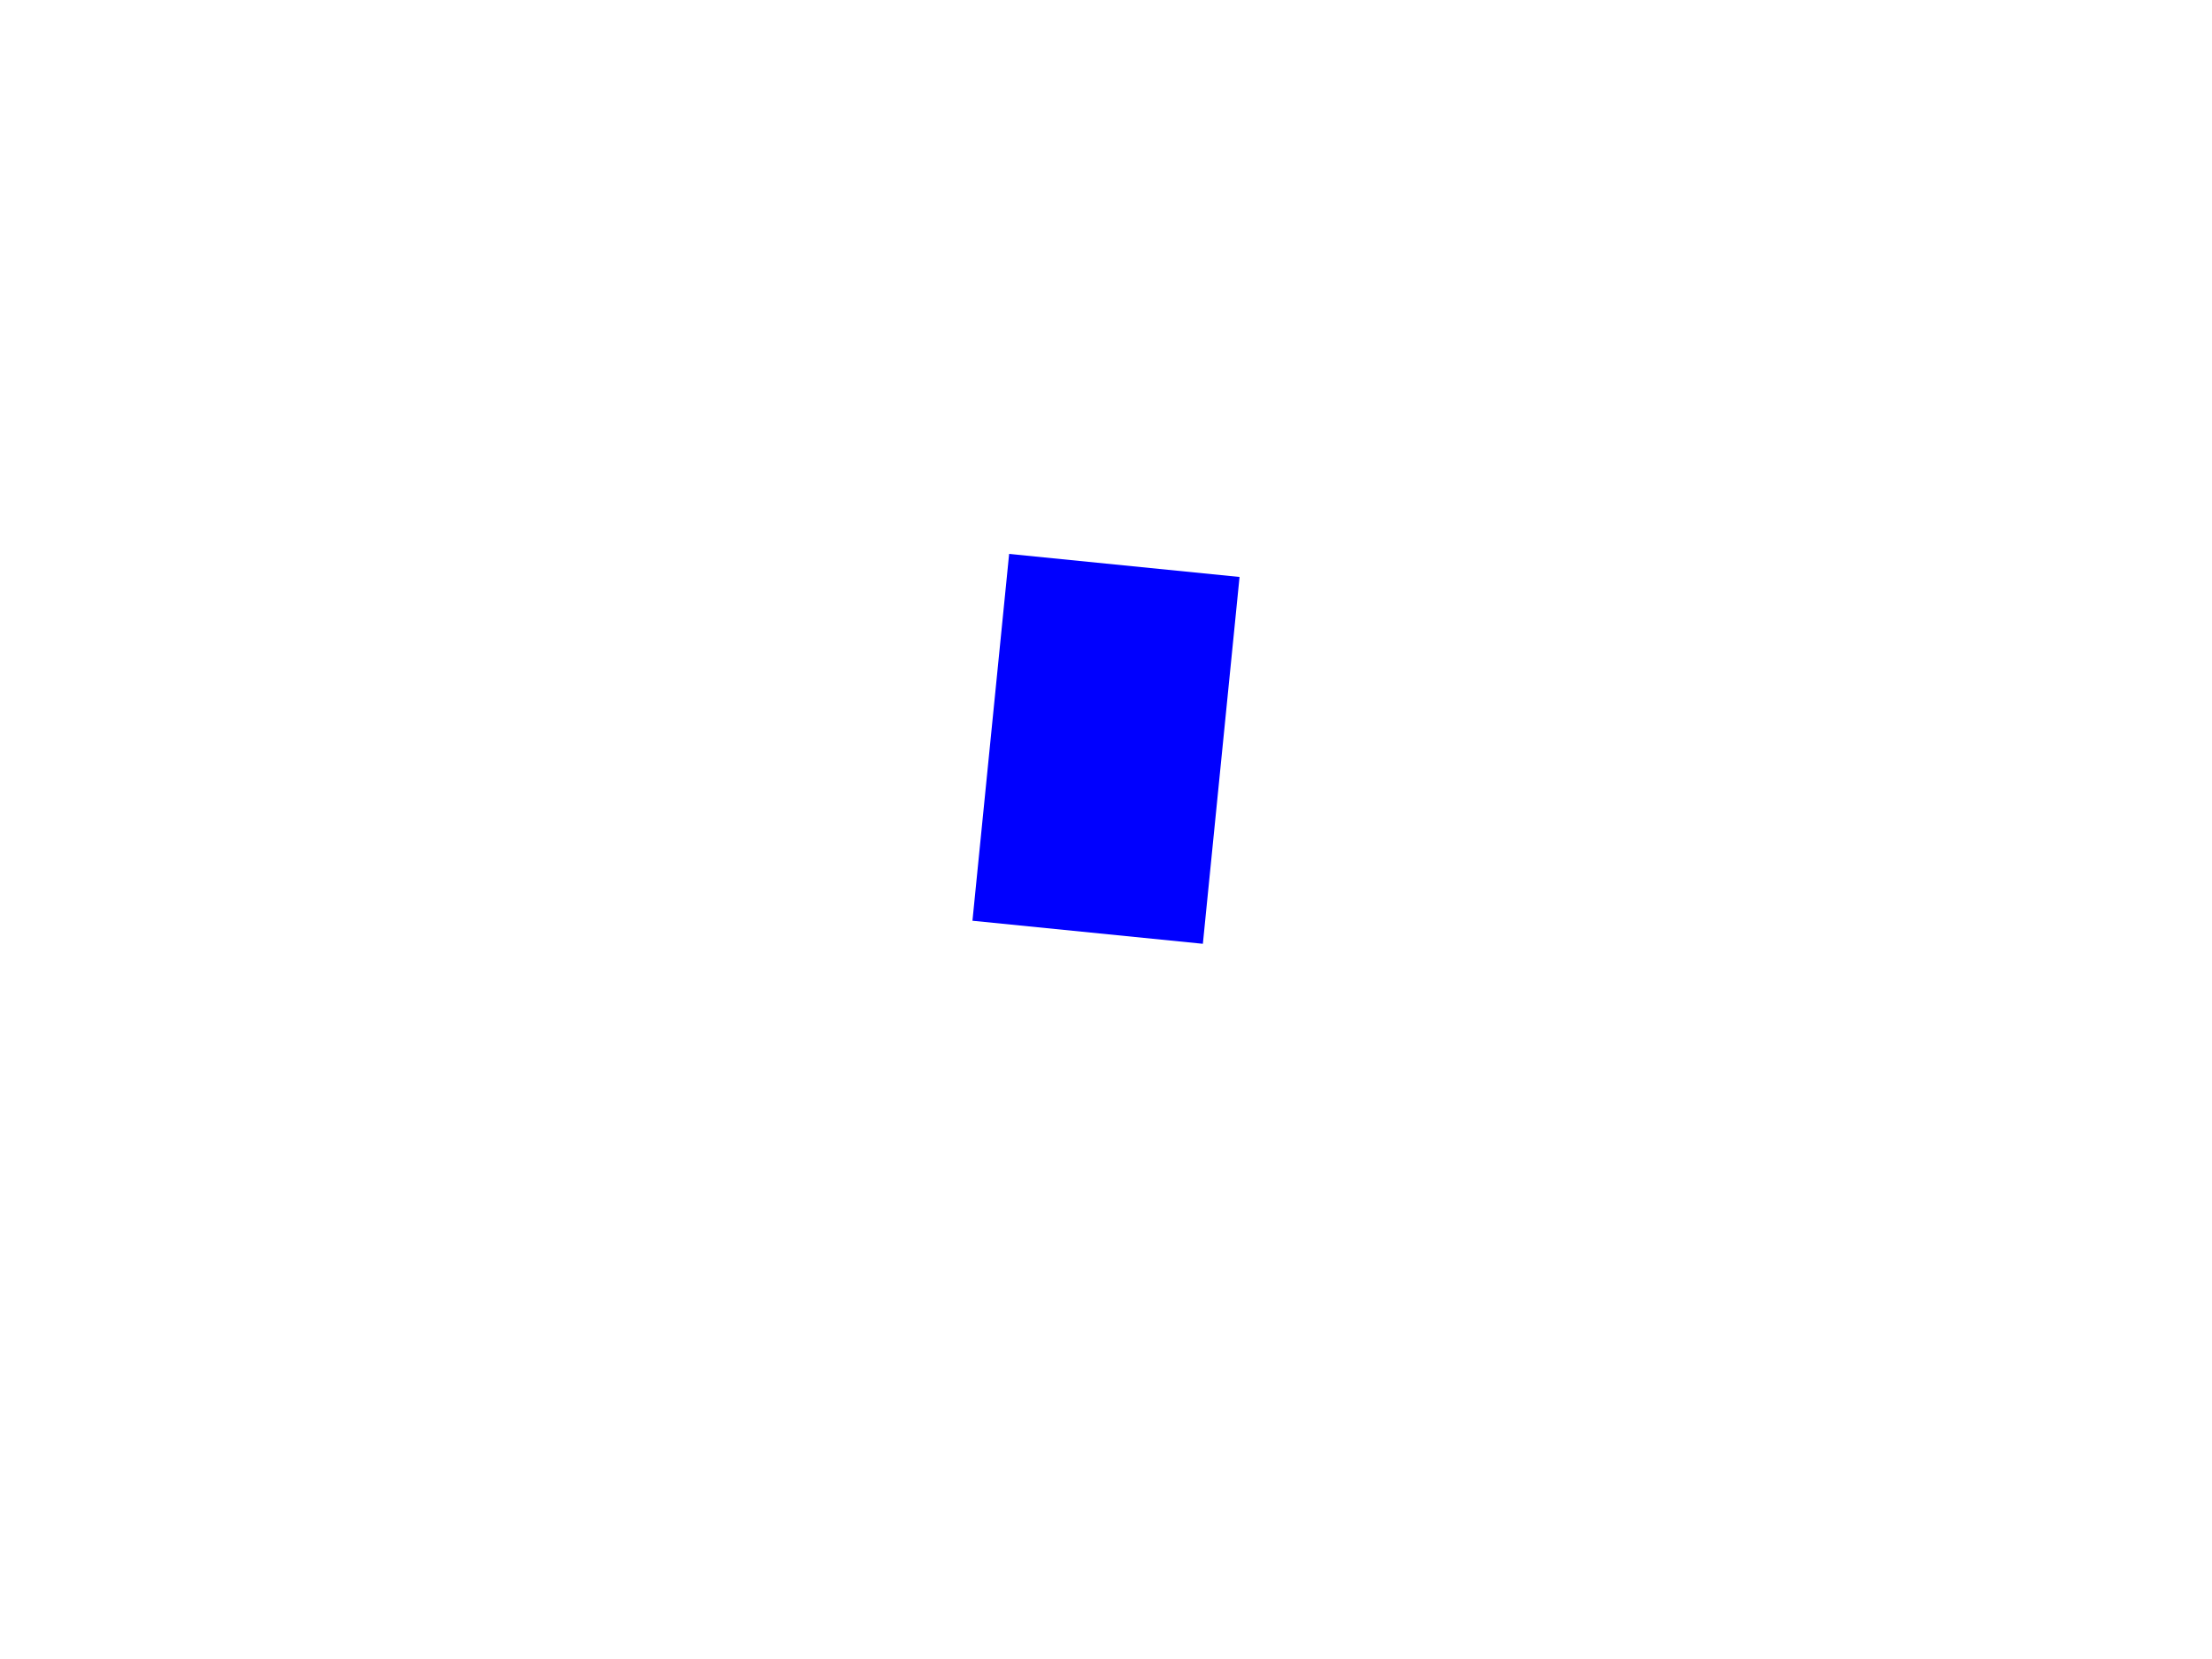
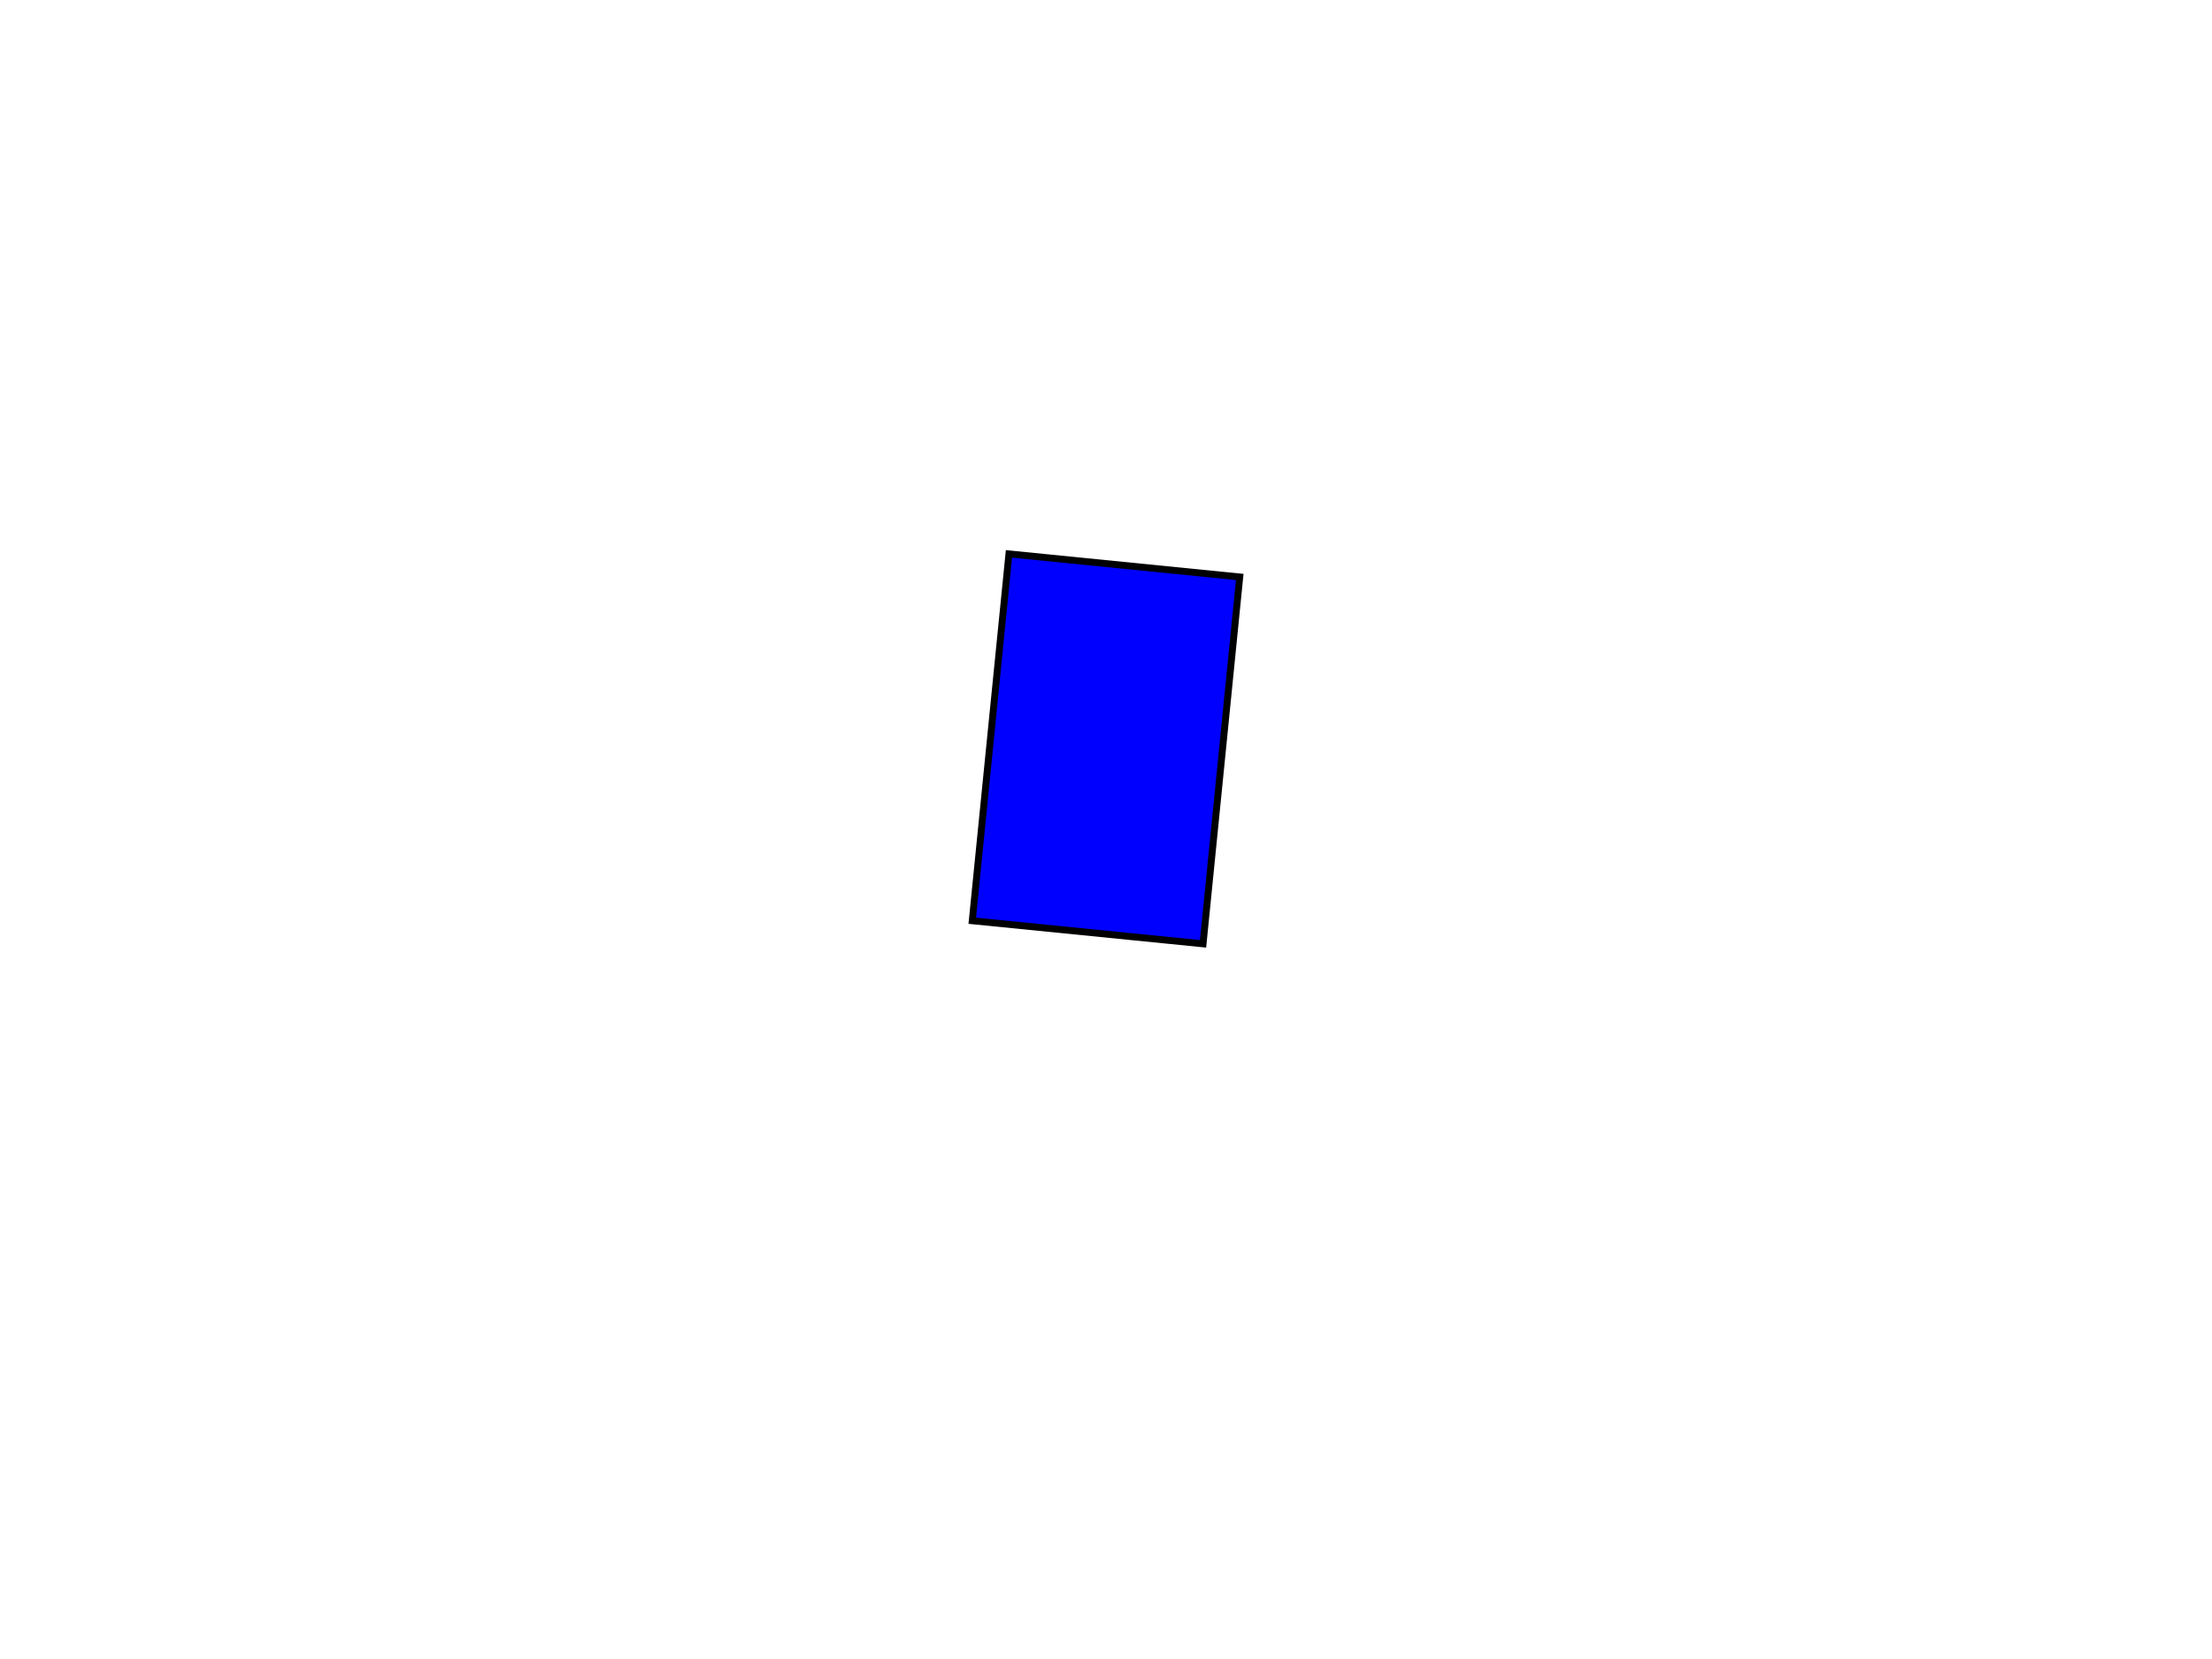
<svg xmlns="http://www.w3.org/2000/svg" xmlns:html="http://www.w3.org/1999/xhtml" viewBox="0 0 480 360">
-   <g id="testmeta">
-     <html:link rel="author" title="Skef Iterum" href="https://github.com/skef/" />
-     <html:link rel="help" href="https://www.w3.org/TR/SVG2/painting.html#LineCaps" />
-     <html:link rel="match" href="linecap-002-ref.svg" />
-     <html:meta name="fuzzy" content="maxDifference=0-40;totalPixels=0-500" />
-   </g>
-   <g id="test-body-content">
-     <path fill="none" stroke="blue" stroke-width="80" stroke-linecap="butt" d="M 215 160 l 50 5" />
-   </g>
+   <html:link rel="author" title="Skef Iterum" href="https://github.com/skef/" />
+   <html:link rel="help" href="https://www.w3.org/TR/SVG2/painting.html#LineCaps" />
+   <html:link rel="match" href="linecap-002-ref.svg" />
+   <path fill="none" stroke="blue" stroke-width="80" stroke-linecap="butt" d="M 215 160 l 50 5" />
+   <path stroke="black" stroke-width="1.5" fill="none" d="M219.021 120.2l50 5l-7.961 79.607l-0.08 -0.008l-50 -5l7.961 -79.607z" />
</svg>
